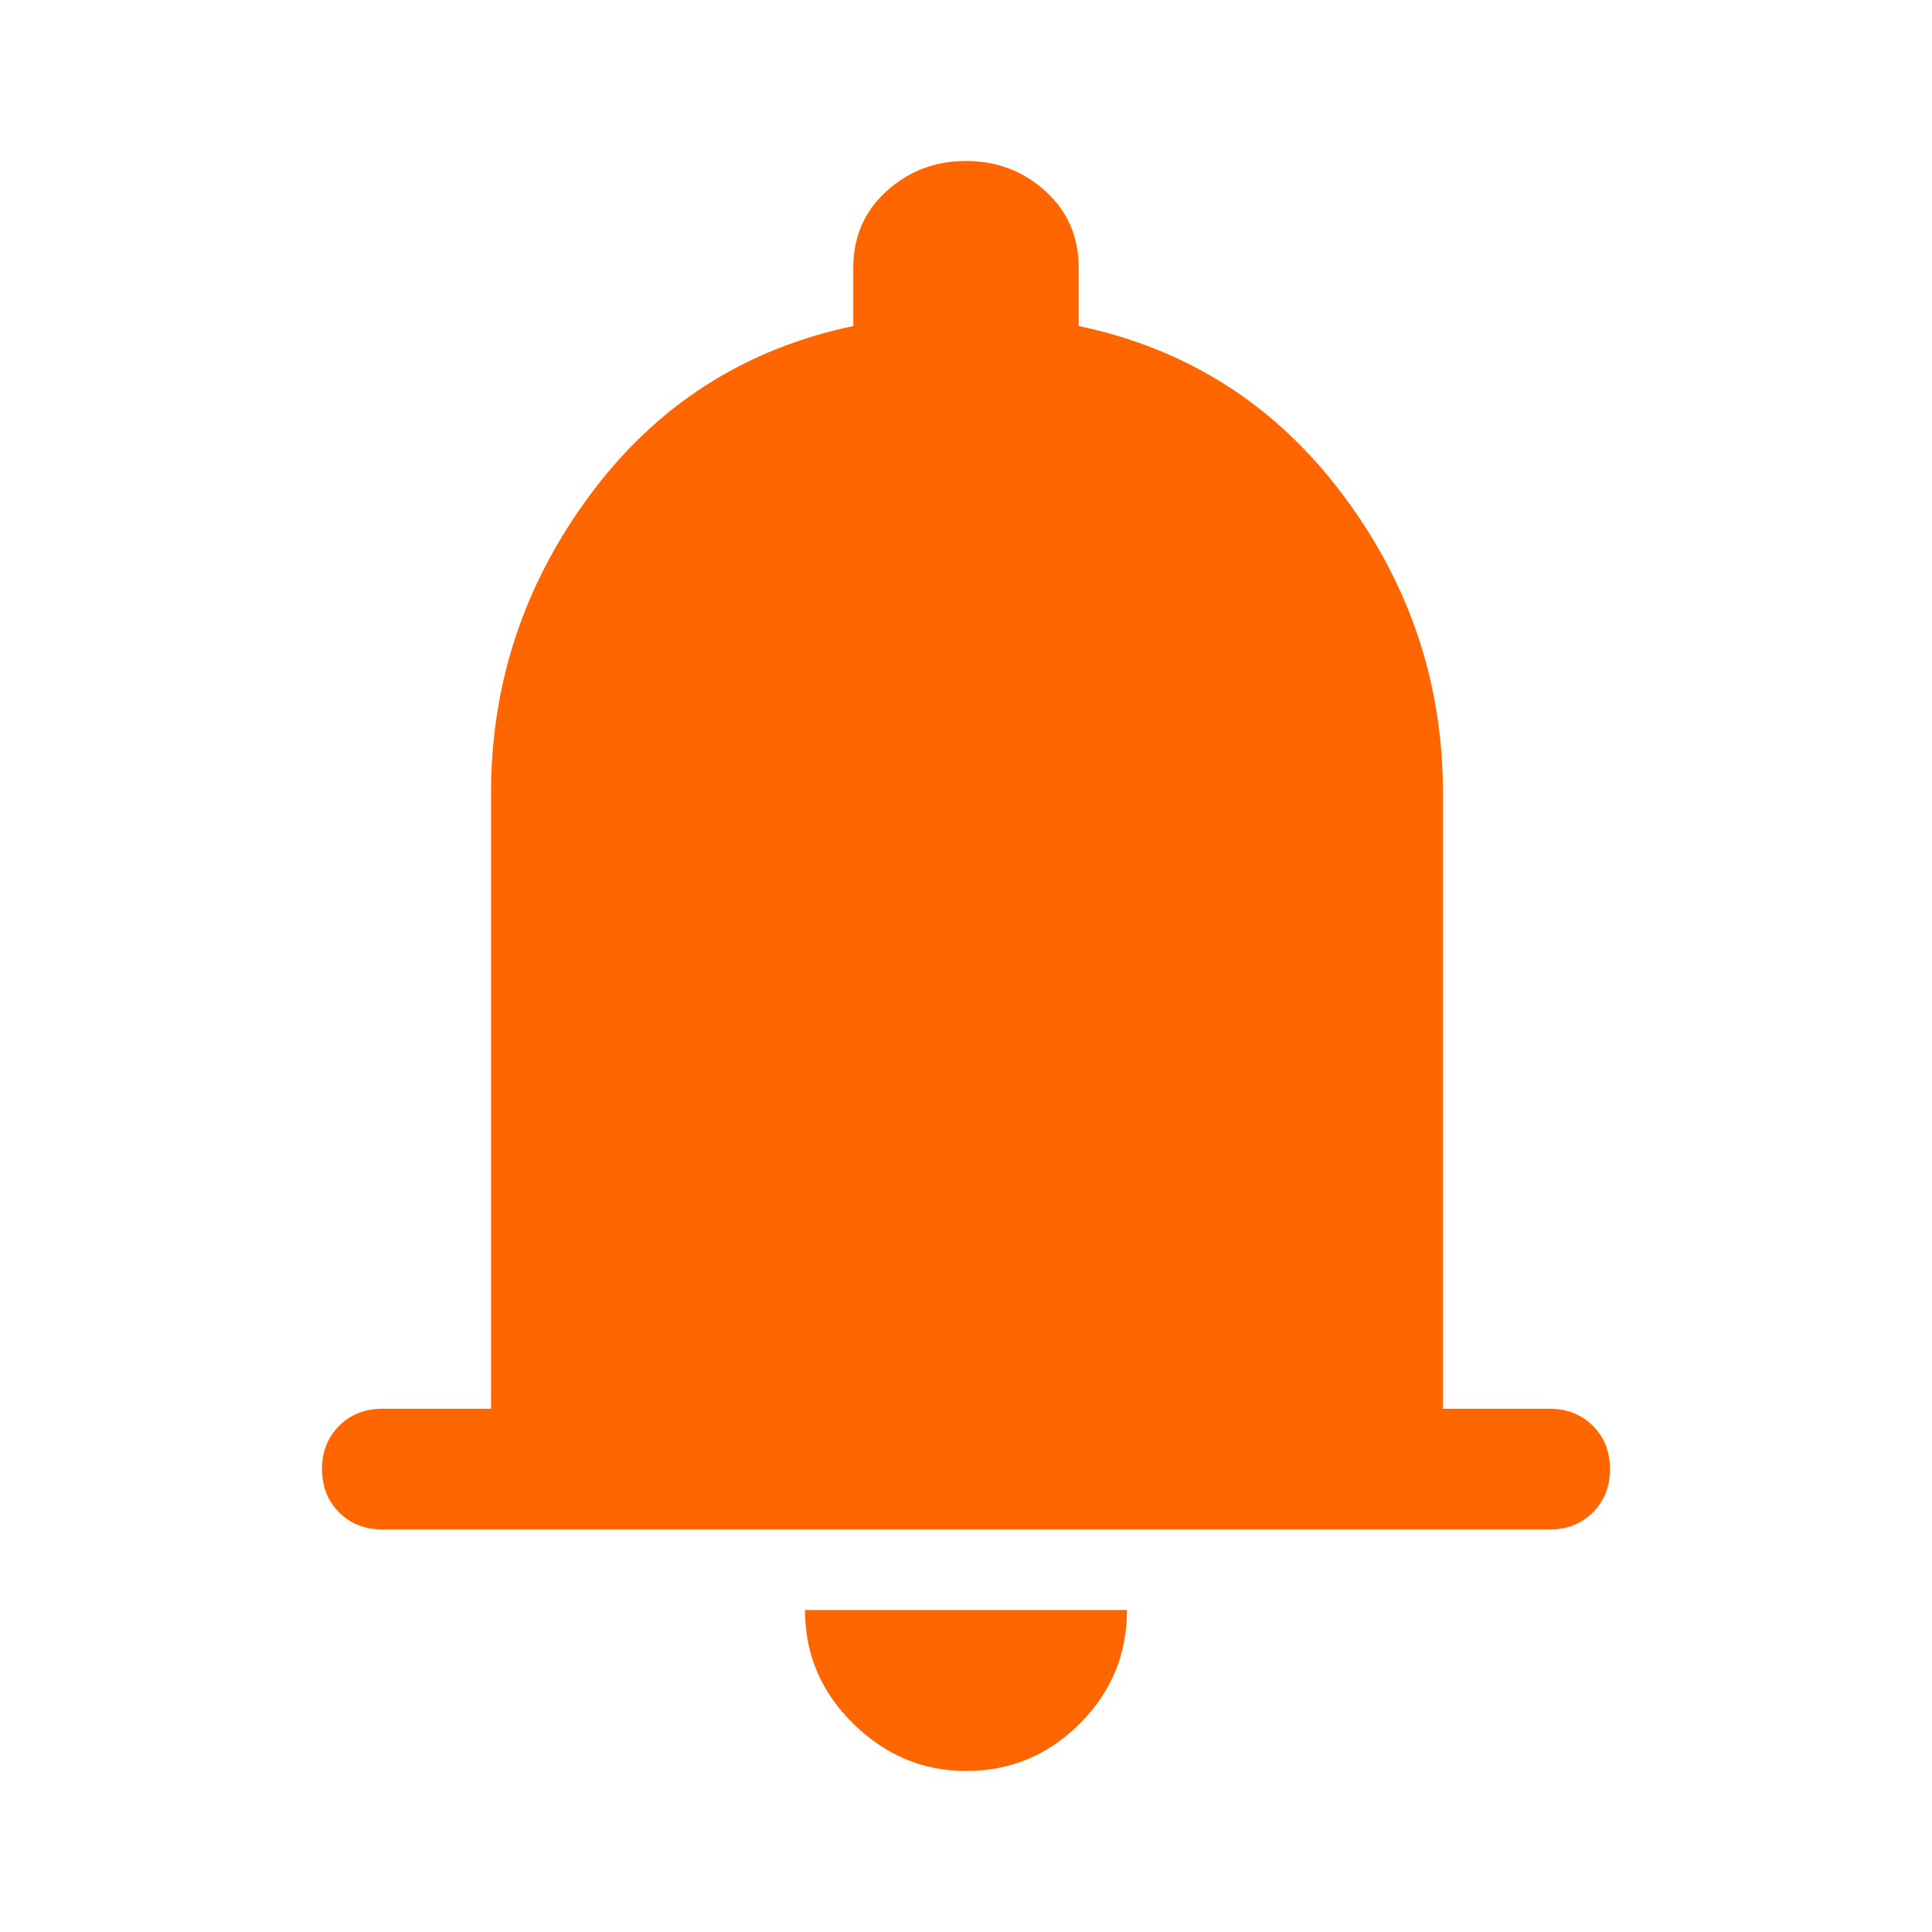
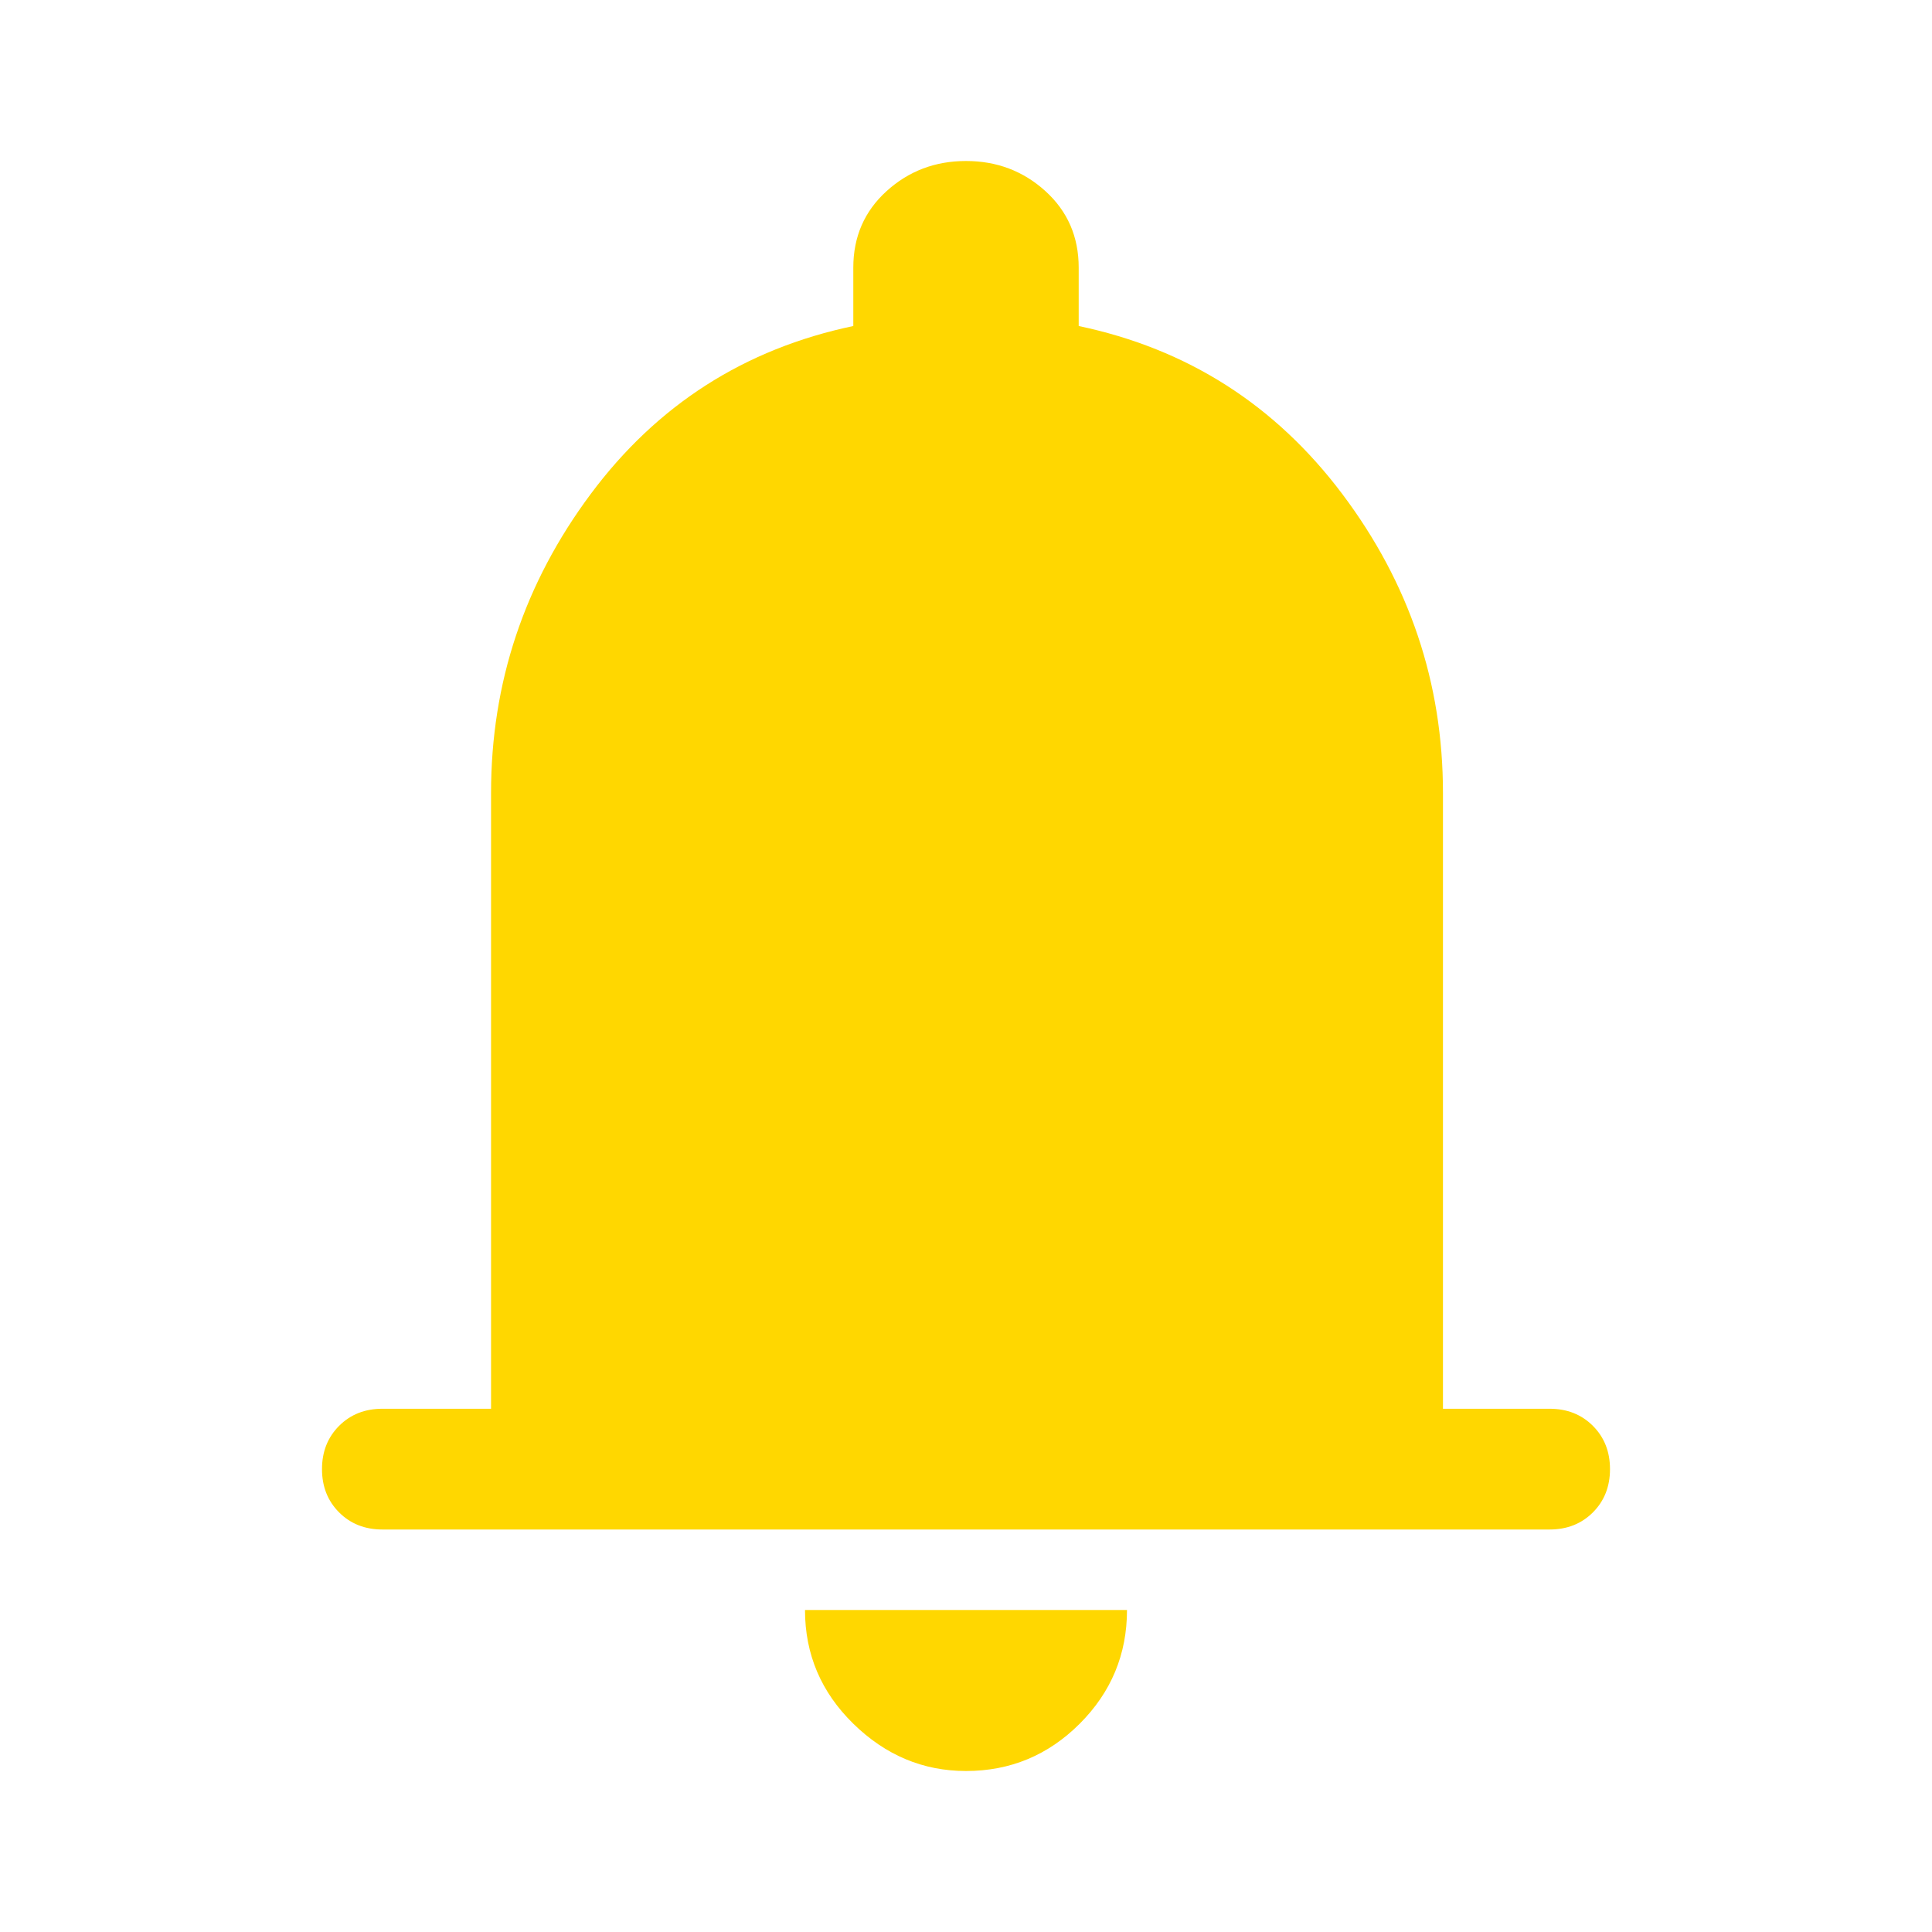
<svg xmlns="http://www.w3.org/2000/svg" height="48" viewBox="0 -960 960 960" width="48" version="1.1" id="svg6783">
  <defs id="defs6787" />
-   <path d="M190-200q-13 0-21.5-8.5T160-230q0-13 8.5-21.5T190-260h54v-306q0-82 49.5-148.5T424-798v-29q0-23 16.5-38t39.5-15q23 0 39.5 15t16.5 38v29q81 17 131 83.5T717-566v306h53q13 0 21.5 8.5T800-230q0 13-8.5 21.5T770-200H190ZM480-80q-32 0-56-23.5T400-160h160q0 33-23.5 56.5T480-80Z" id="path6781" style="fill:#ff6600" />
+   <path d="M190-200q-13 0-21.5-8.5T160-230q0-13 8.5-21.5T190-260h54v-306q0-82 49.5-148.5T424-798v-29q0-23 16.5-38t39.5-15q23 0 39.5 15t16.5 38v29q81 17 131 83.5T717-566v306h53q13 0 21.5 8.5T800-230q0 13-8.5 21.5T770-200H190ZM480-80q-32 0-56-23.5T400-160h160q0 33-23.5 56.5T480-80Z" id="path6781" style="fill: gold" />
</svg>
